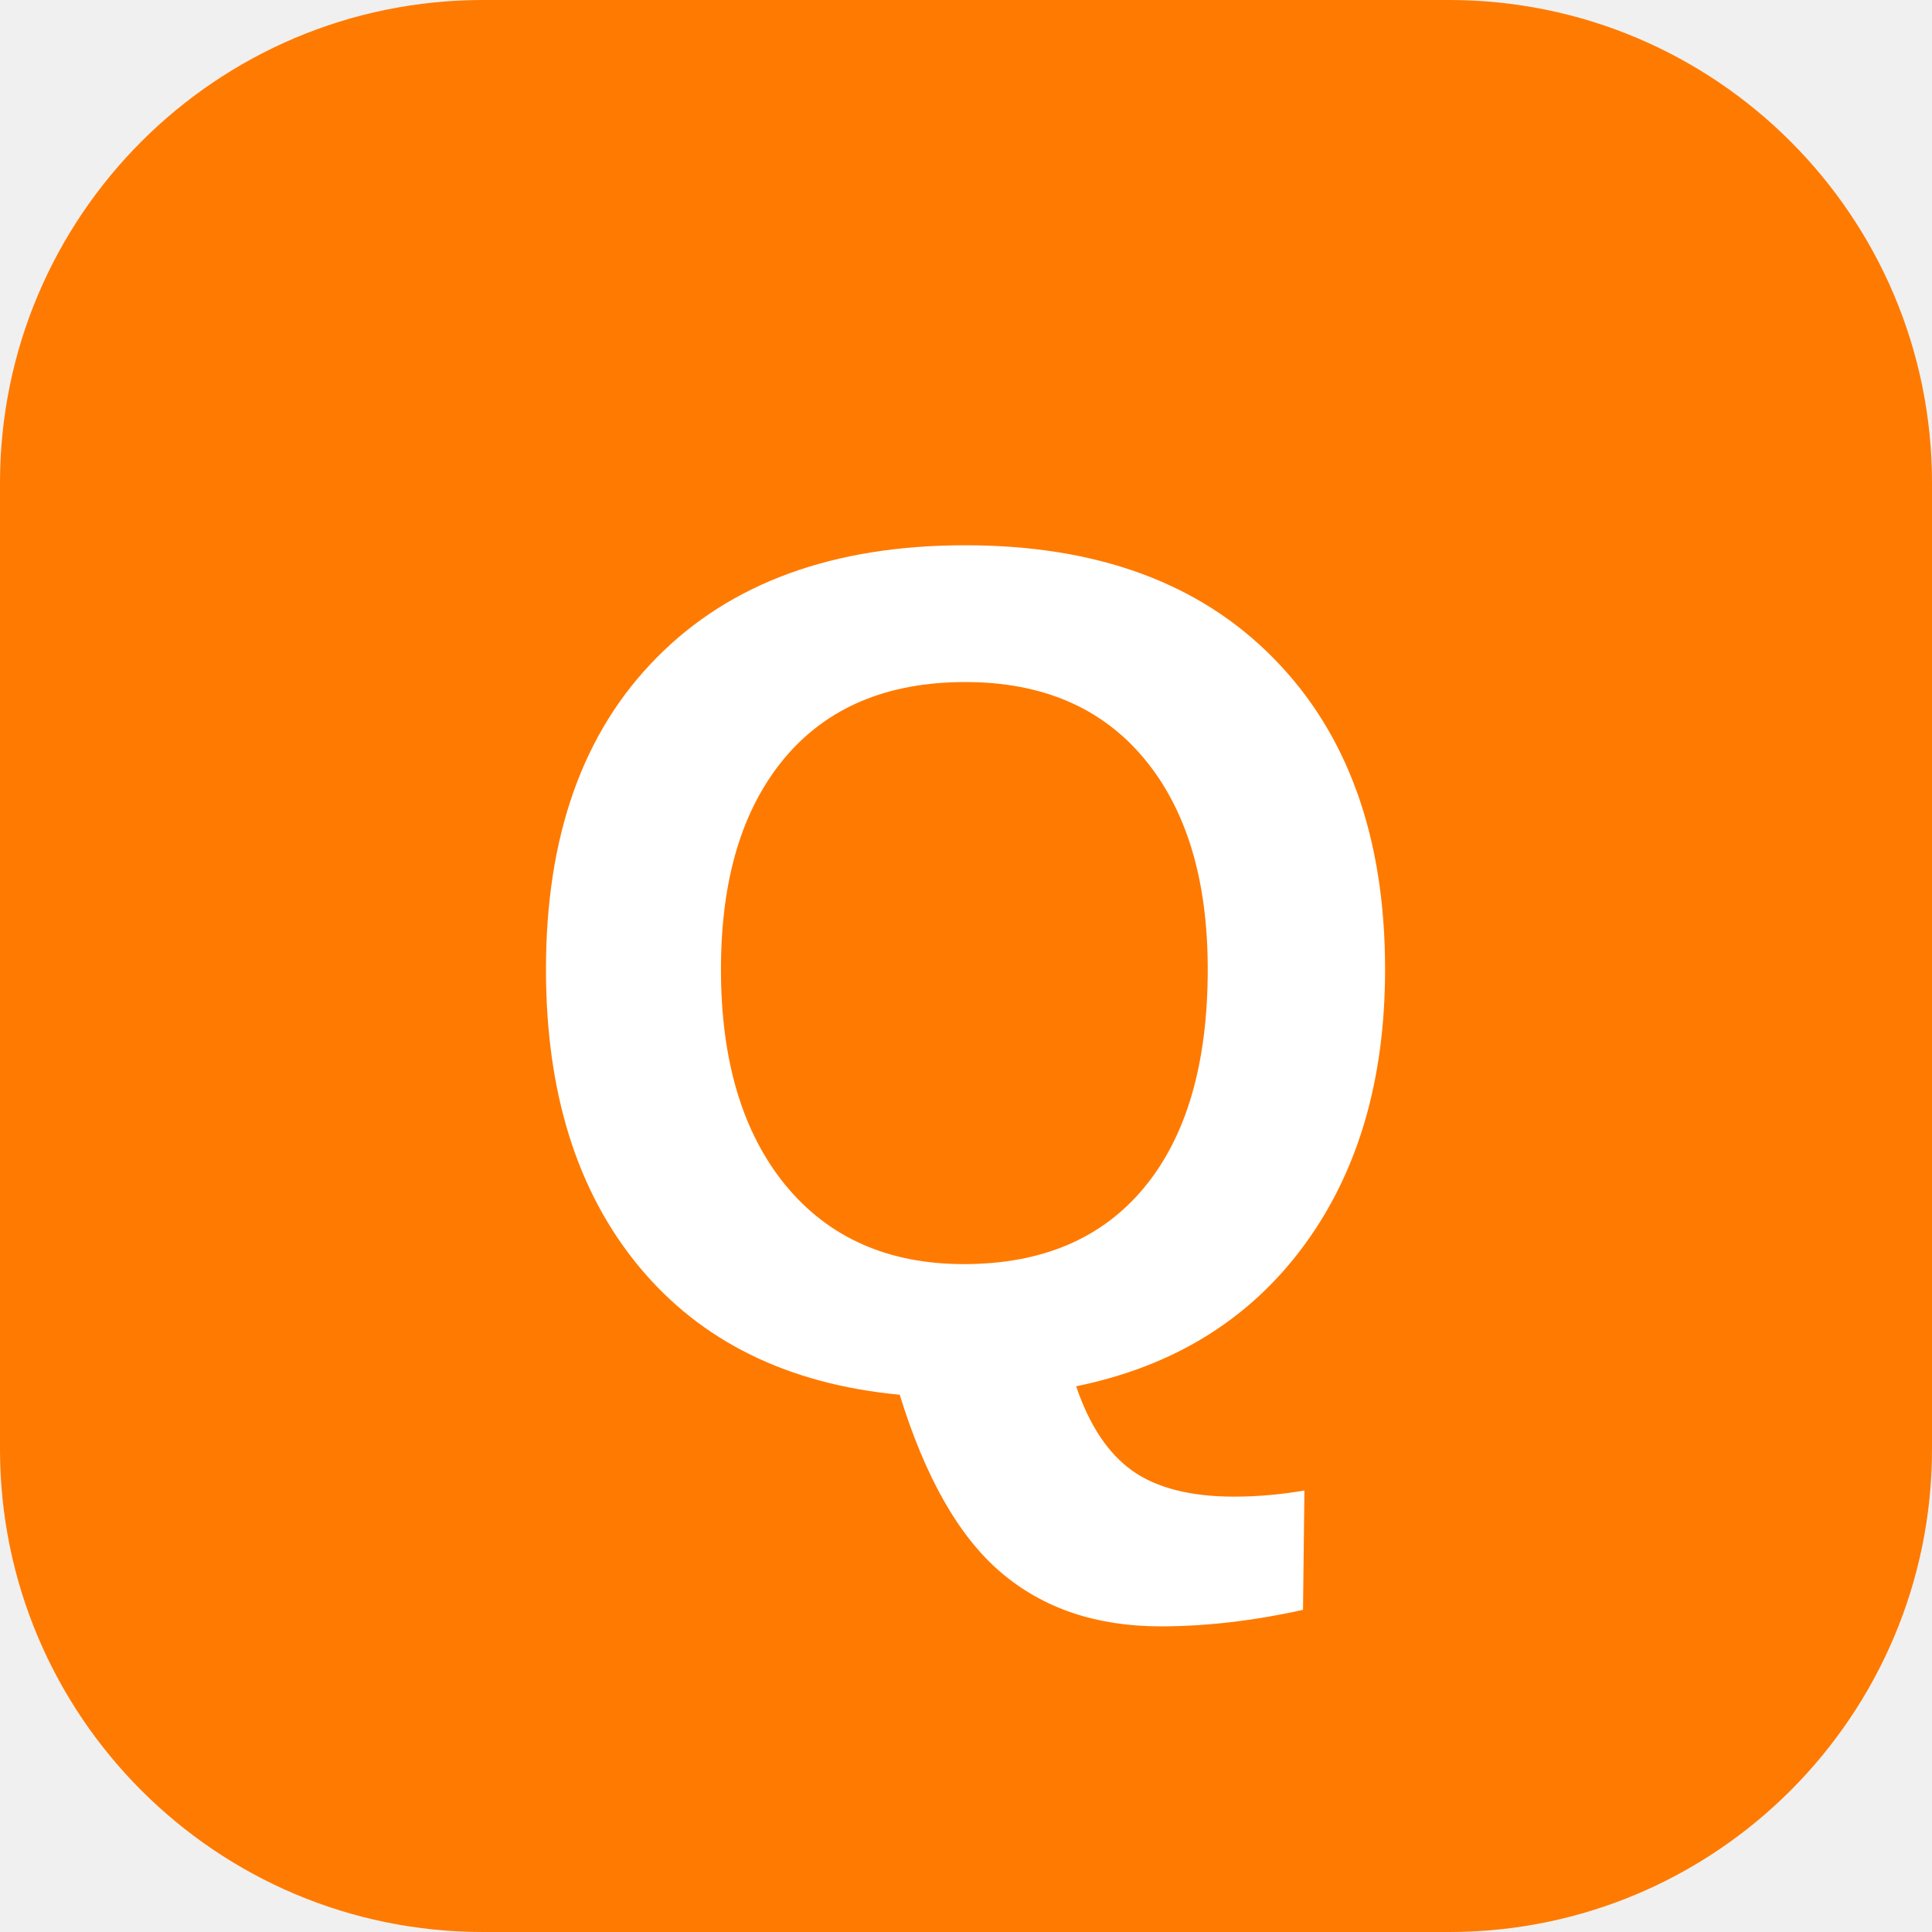
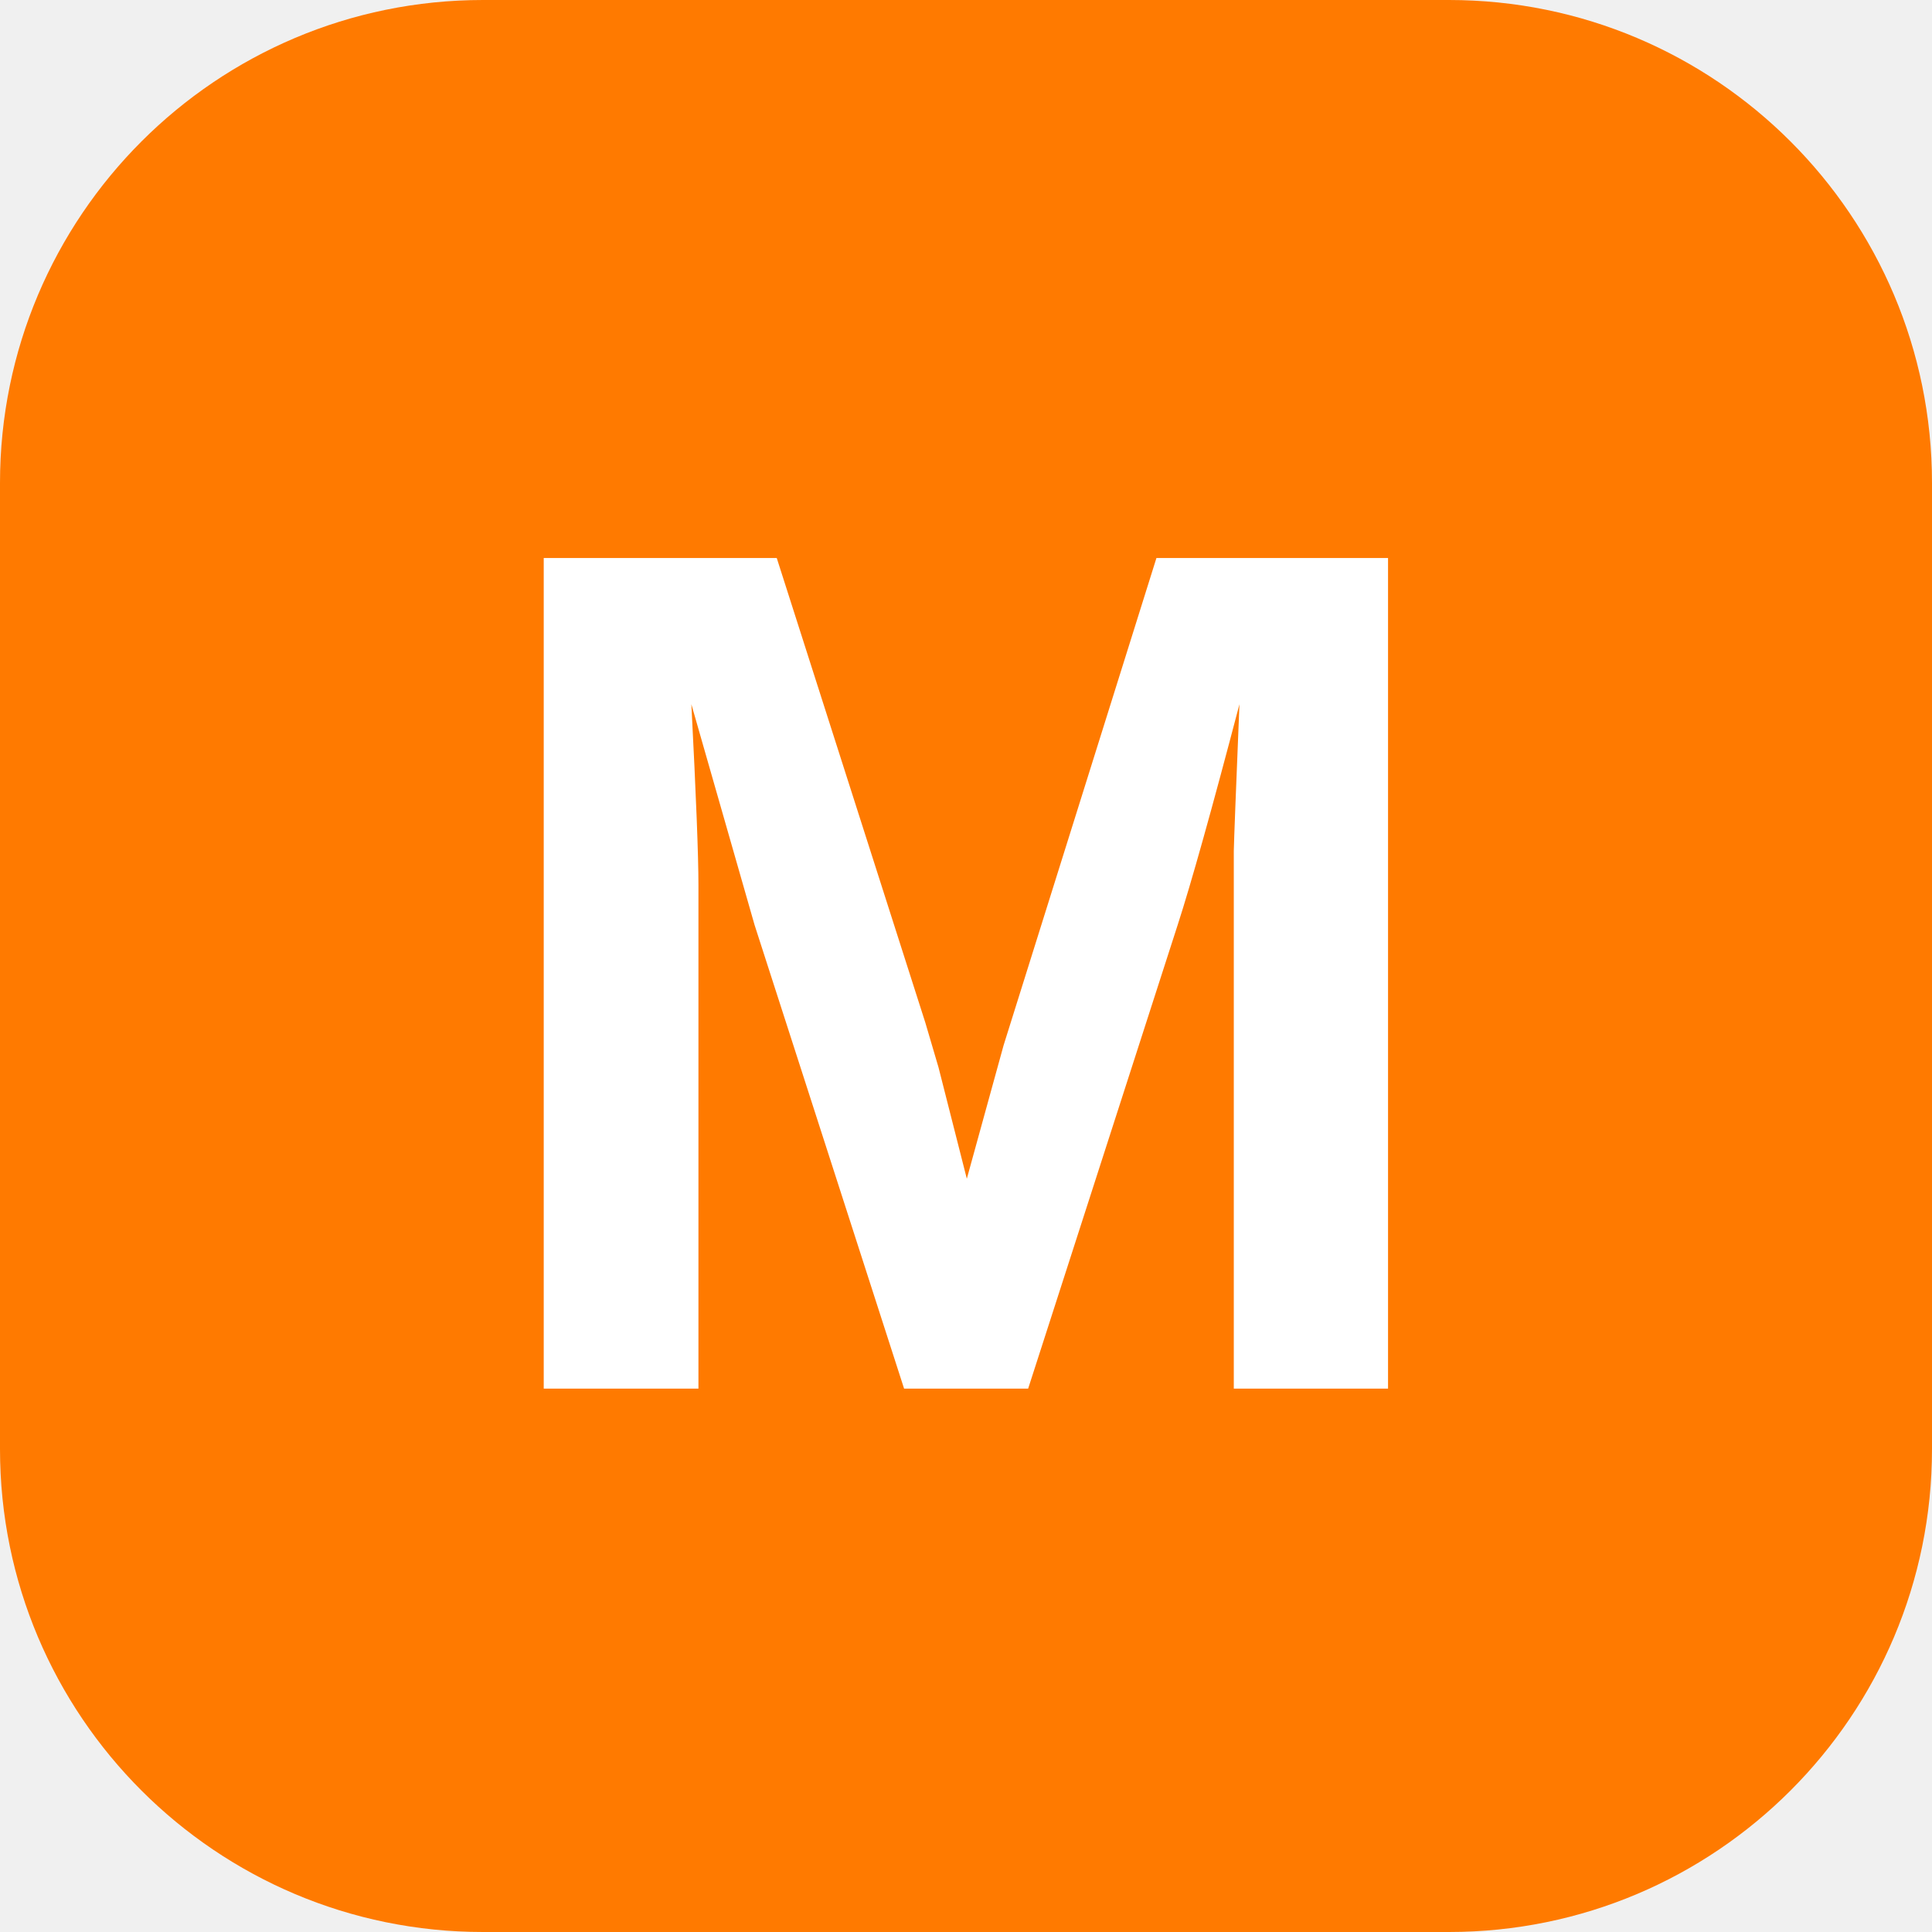
<svg xmlns="http://www.w3.org/2000/svg" viewBox="0 0 64 64">
  <rect width="64" height="64" rx="16" fill="#ff7a00" />
-   <text x="32" y="46" font-family="Arial Black,Arial" font-weight="900" font-size="40" text-anchor="middle" fill="#fff">Q</text>
+   <text x="32" y="46" font-family="Arial Black,Arial" font-weight="900" font-size="40" text-anchor="middle" fill="#fff">M</text>
</svg>
